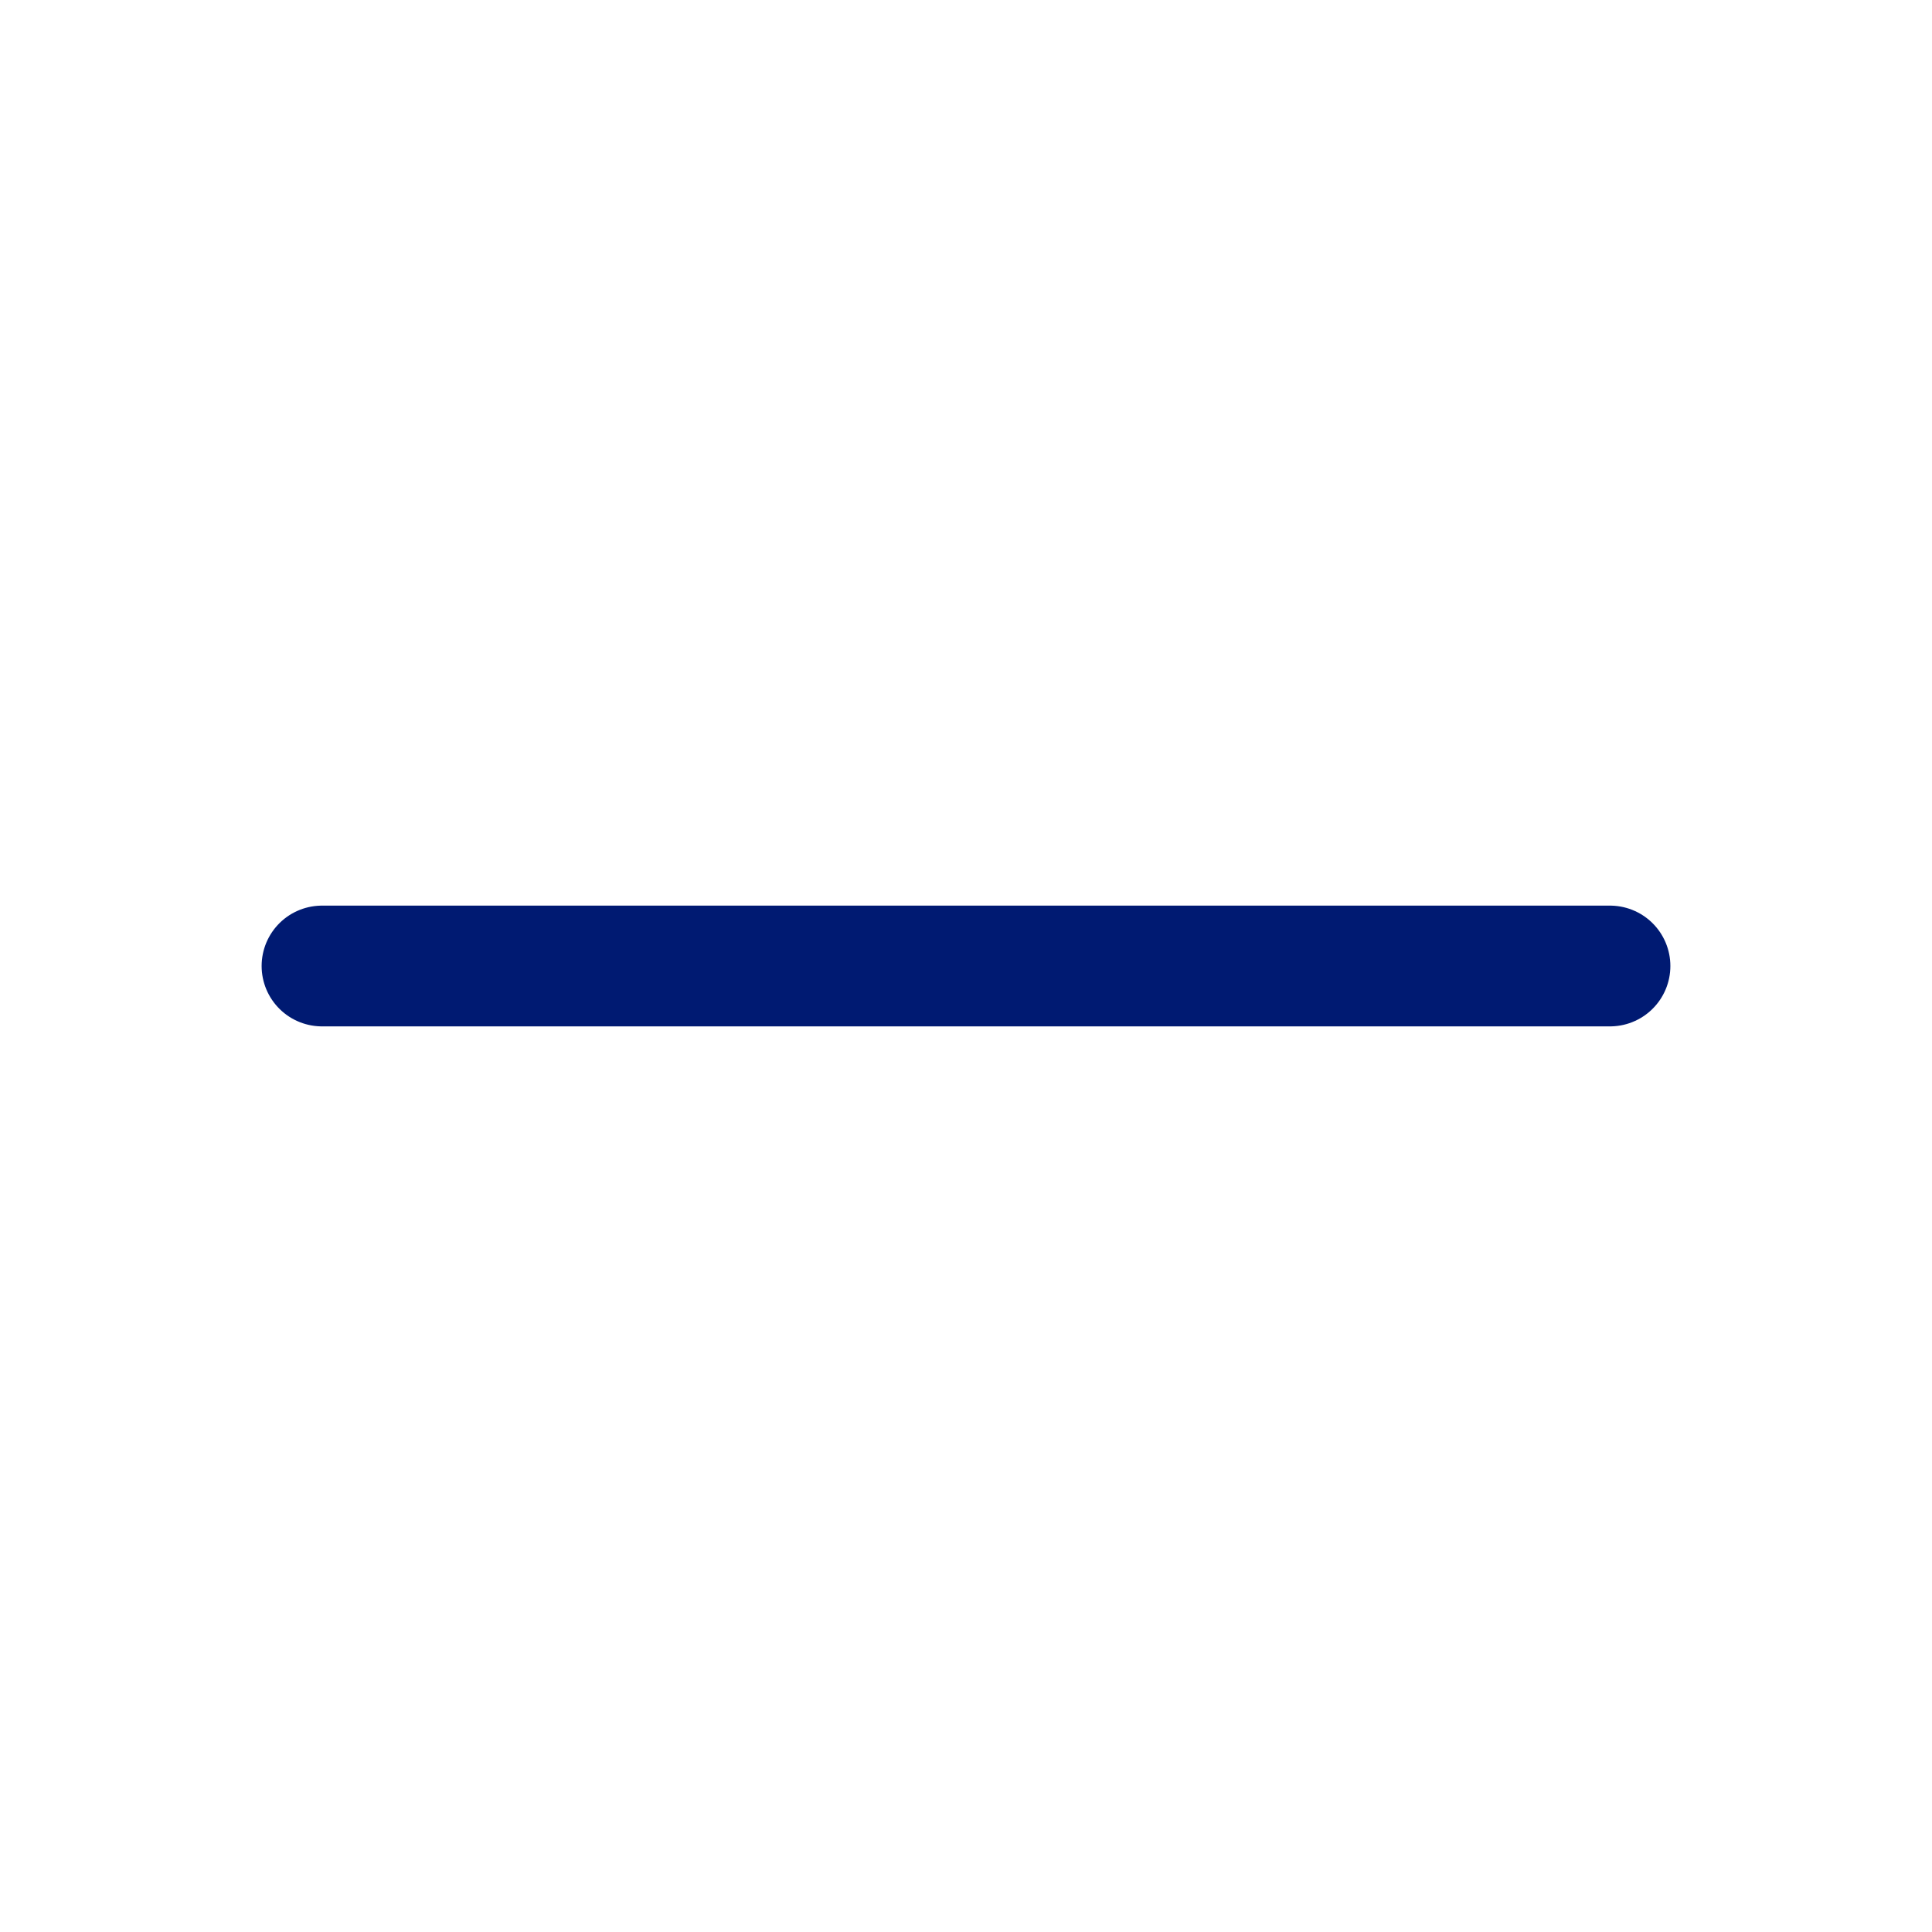
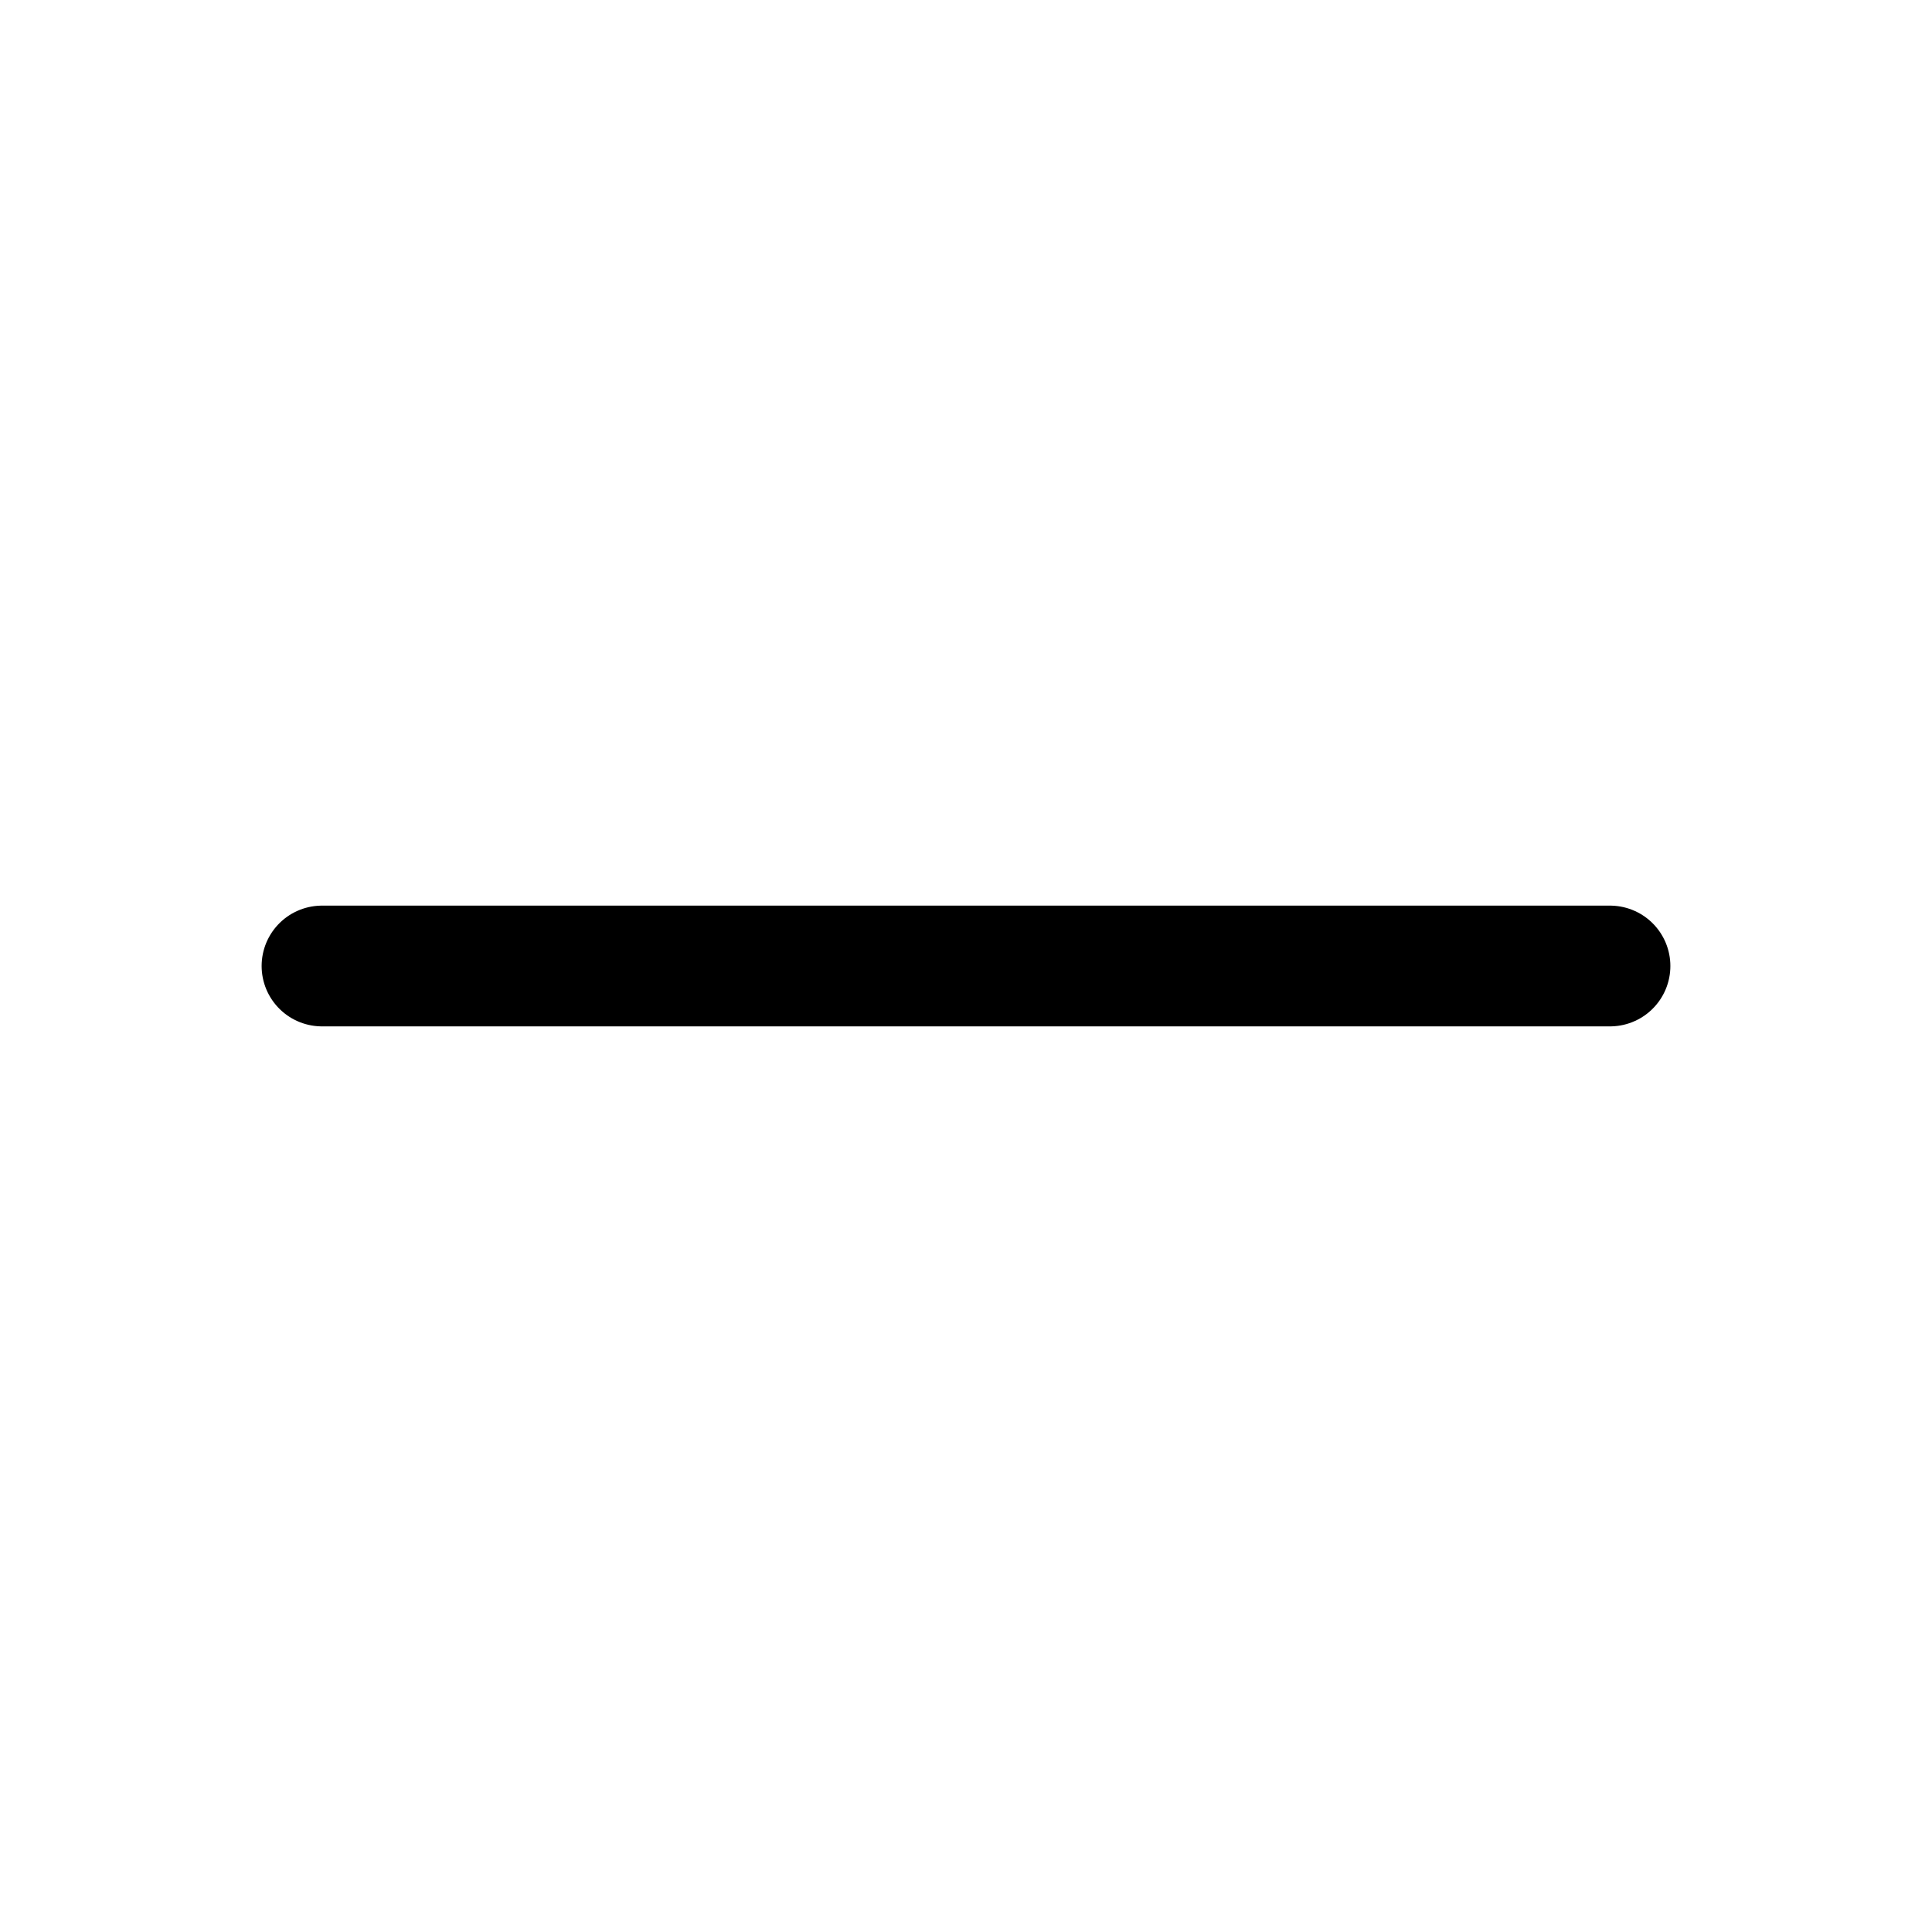
<svg xmlns="http://www.w3.org/2000/svg" width="24px" height="24px" viewBox="0 0 24 24" fill="none">
-   <path d="M4 12L20 12" stroke="#001A72" stroke-width="1.5" stroke-linecap="round" stroke-linejoin="round" />
+   <path d="M4 12L20 12" stroke="currentColor" stroke-width="1.5" stroke-linecap="round" stroke-linejoin="round" />
</svg>
